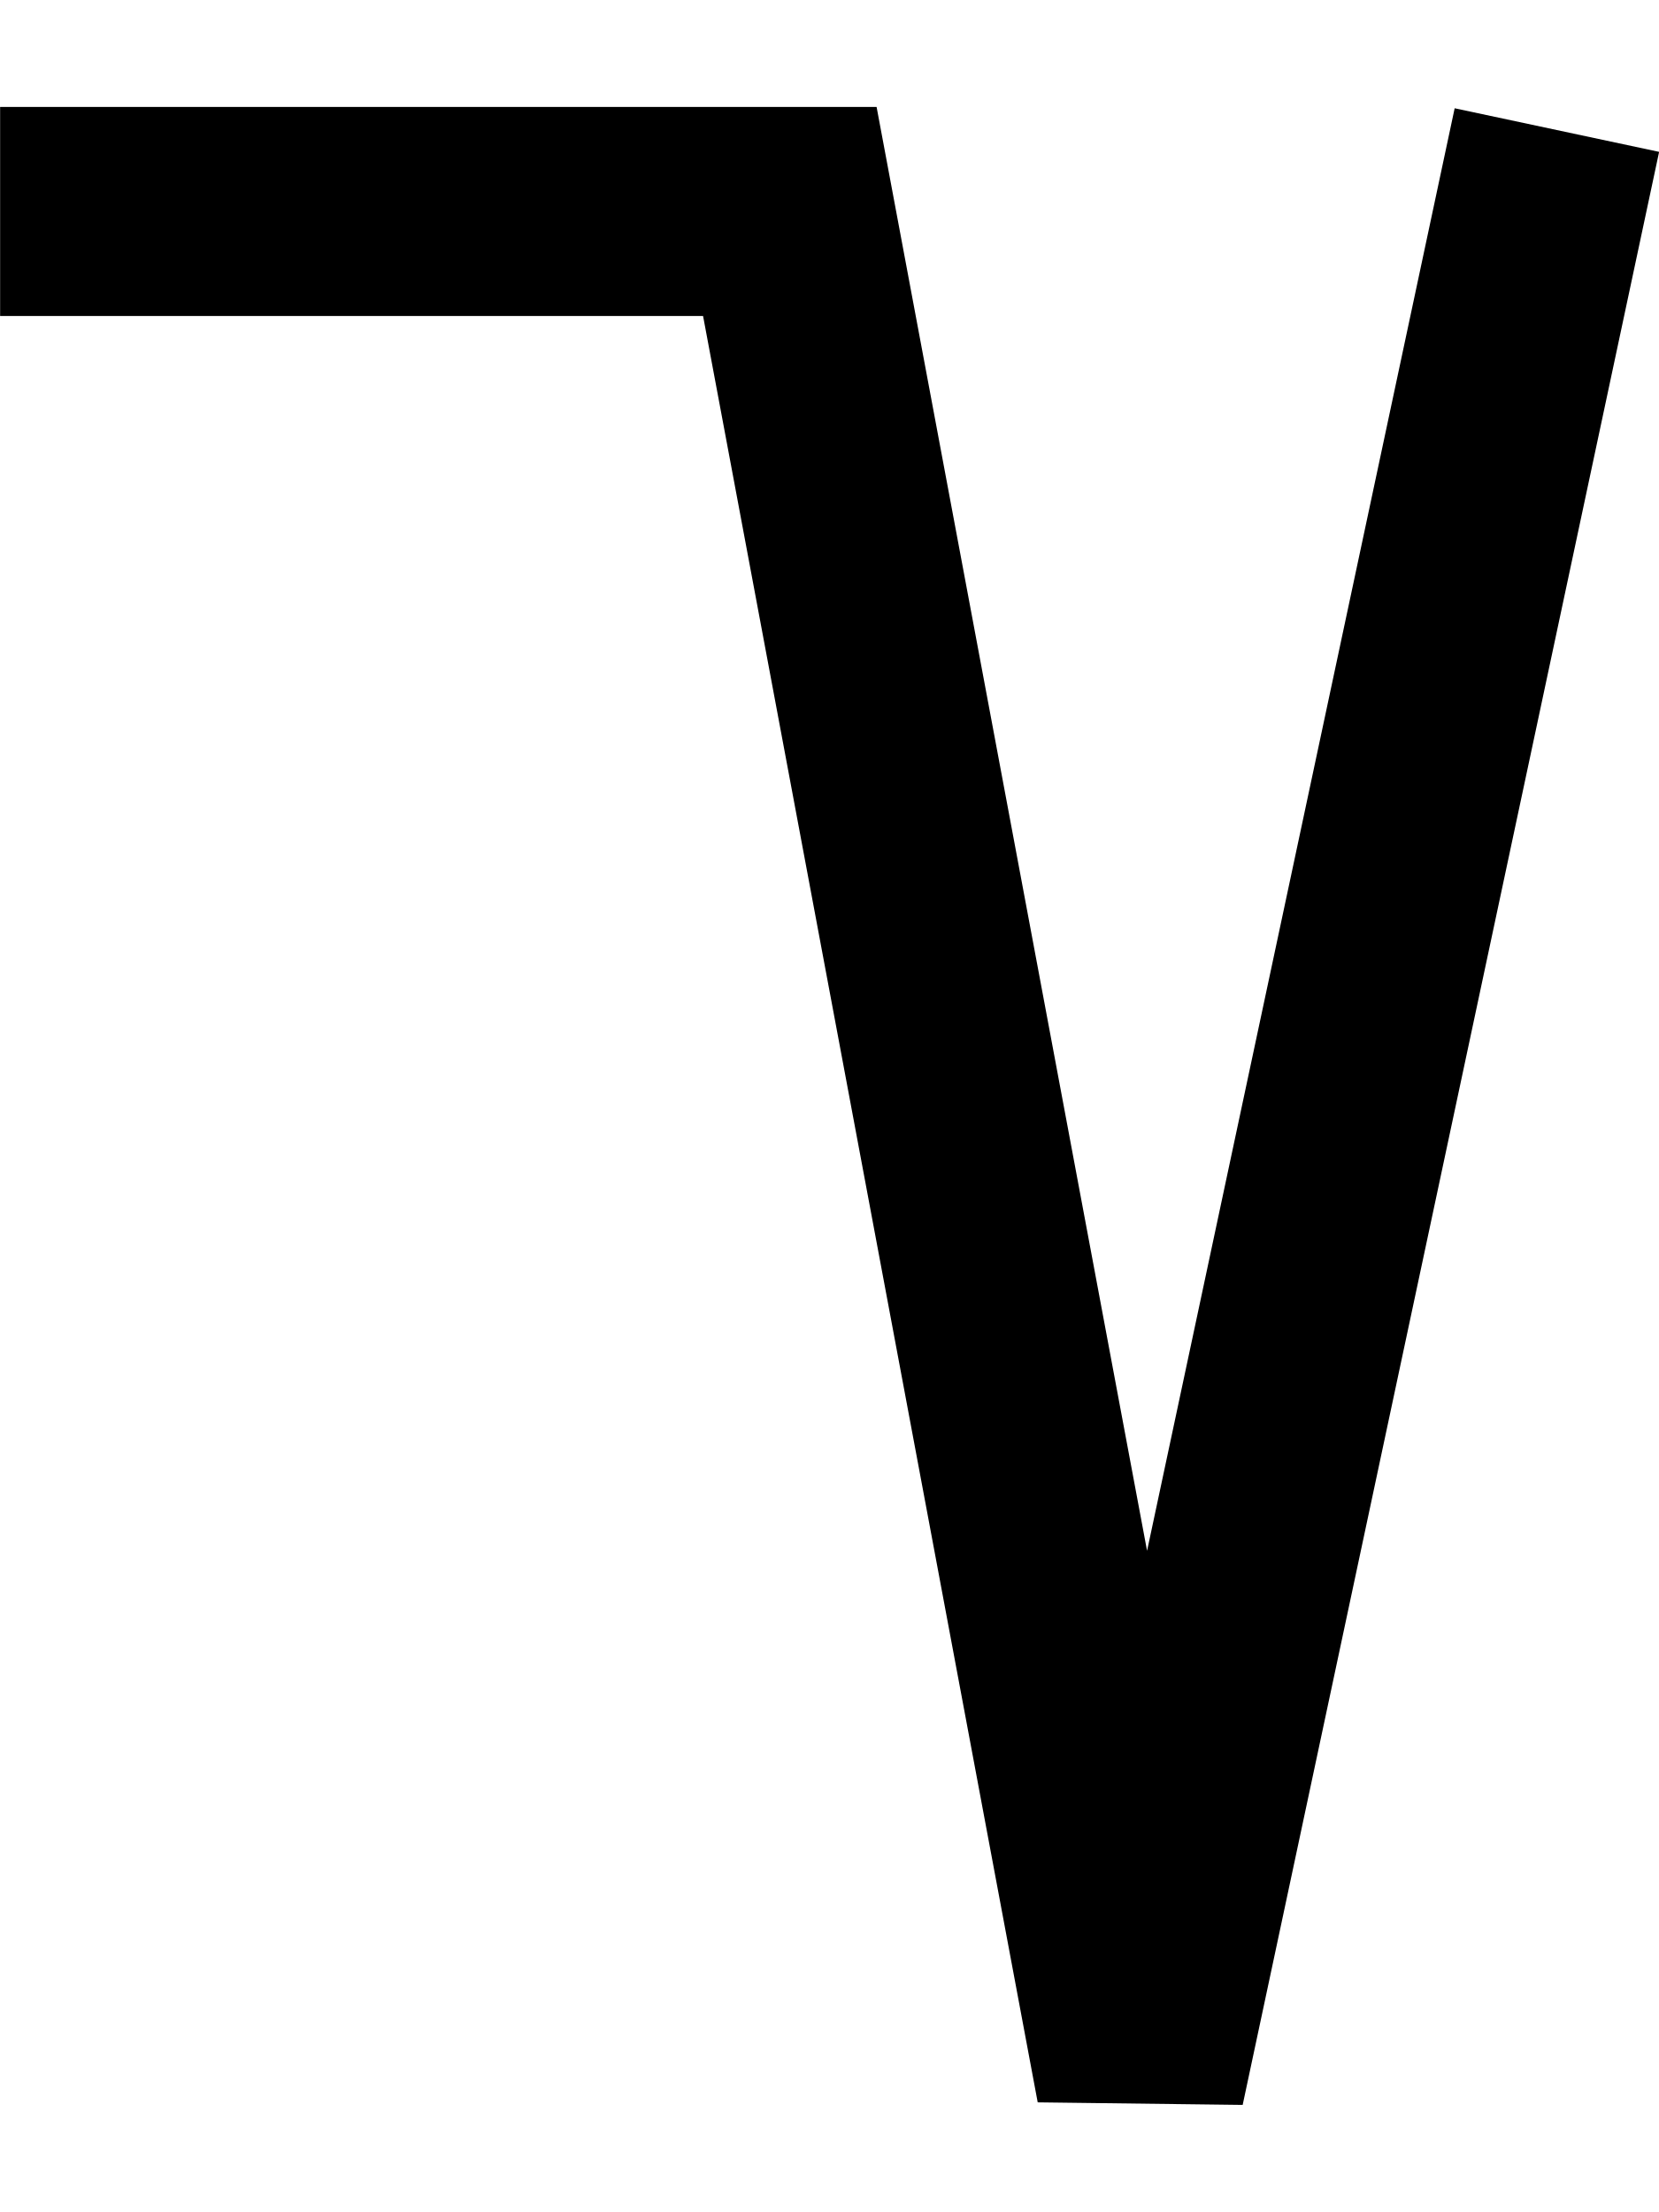
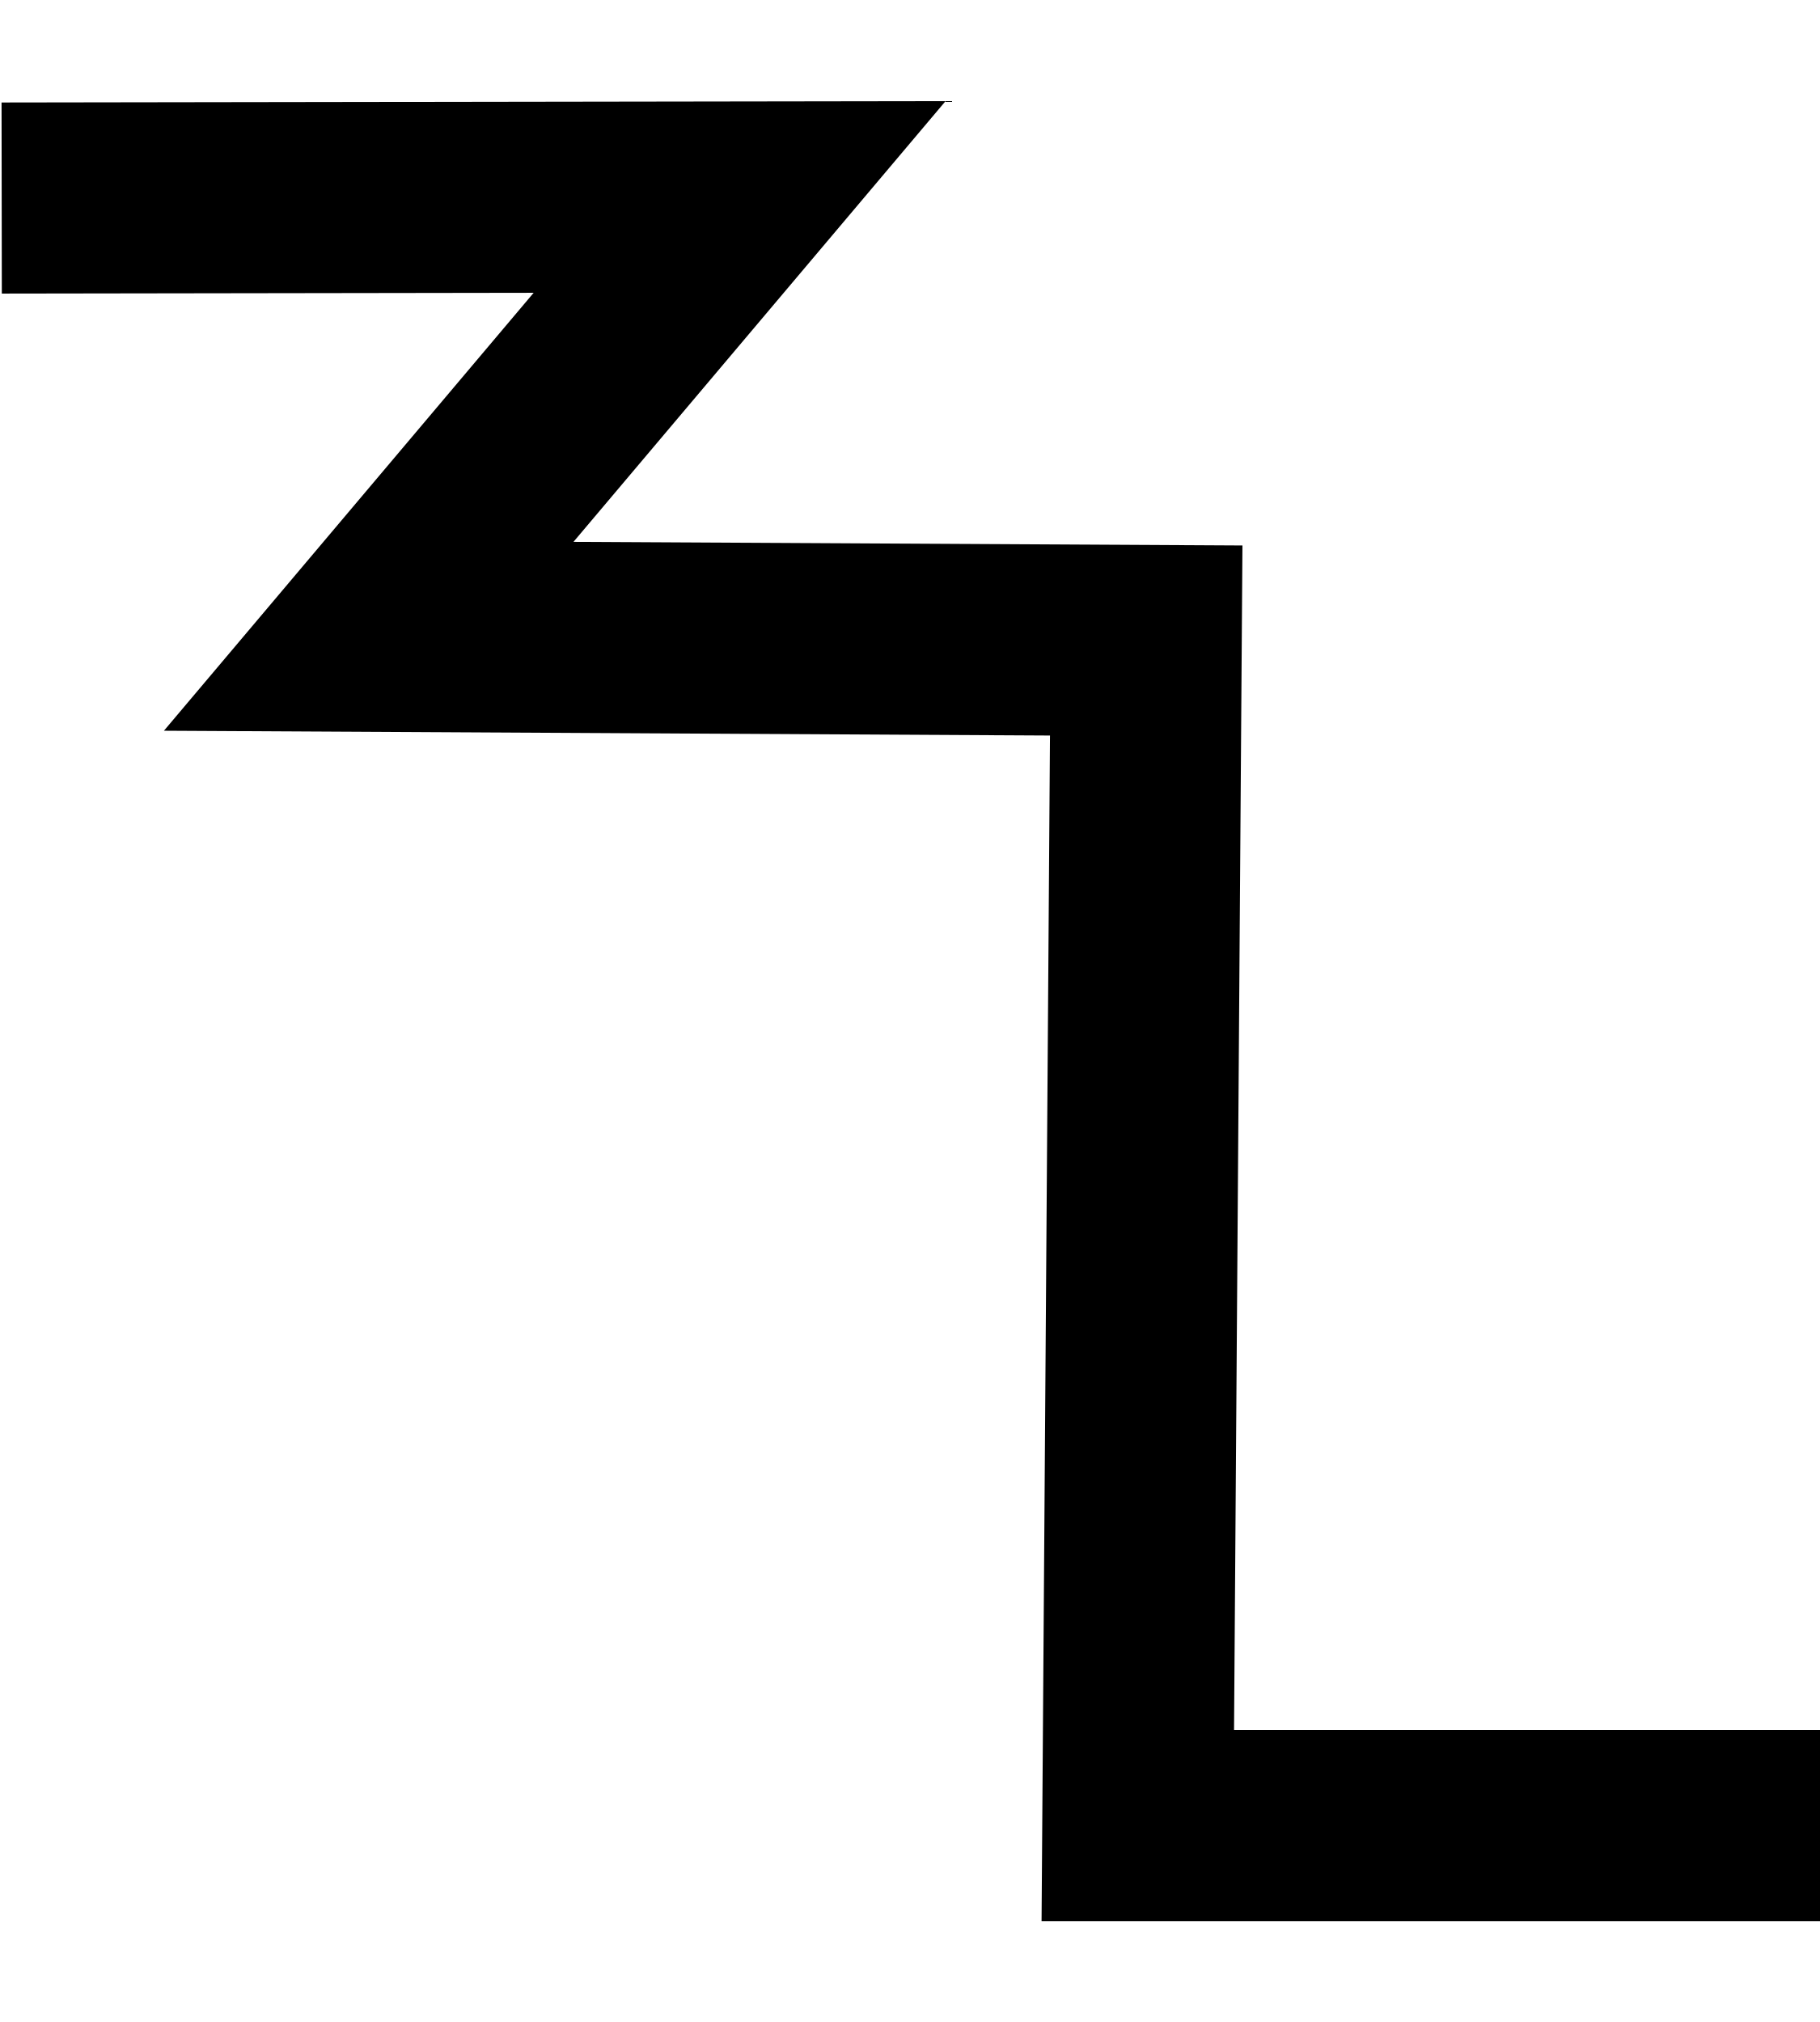
- <svg xmlns="http://www.w3.org/2000/svg" width="15" height="20" viewBox="0 0 15 20" version="1.1" id="svg3807">
+ <svg xmlns="http://www.w3.org/2000/svg" width="18" height="20" viewBox="0 0 18 20" version="1.1" id="svg3807">
  <g id="layer L1" transform="translate(0,10)">
    <g transform="translate(0,0)">
-       <g transform="translate(0,0)">
-         <g id="layer1" transform="translate(0,-291.7083)">
-           <g transform="matrix(1.172932,0,0,-0.9520283,-583.8196,-1486.07)" id="g10351" style="stroke-width:1.788;stroke-miterlimit:4;stroke-dasharray:none">
-             <g transform="matrix(0.9094024,0,0,1.120415,45.09442,226.1223)" id="g10351-0" style="stroke-width:1.789;stroke-miterlimit:4;stroke-dasharray:none">
-               <g id="g2601" transform="matrix(0.8925618,0,0,0.8925266,53.47671,-202.8362)" style="stroke-width:2.005">
-                 <g transform="matrix(1.120371,0,0,1.120415,-103.276,239.3698)" id="g10356">
-                   <path style="fill:none;fill-rule:evenodd;stroke:#000000;stroke-width:1.772;stroke-linecap:butt;stroke-linejoin:miter;stroke-miterlimit:4;stroke-dasharray:none;stroke-opacity:1" d="m 549.644,-1871.022 -3.53,-16.555 -2.972,15.865 h -6.694" id="path4186-6-7-94-7-8-3-4-9-6-9-9-8-7-3-2" />
+       <g id="layer1" transform="translate(0,-291.7083)">
+         <g transform="matrix(1.172932,0,0,-0.9520283,-583.8196,-1486.07)" id="g10351" style="stroke-width:1.788;stroke-miterlimit:4;stroke-dasharray:none">
+           <g transform="matrix(0.9094024,0,0,1.120415,45.09442,226.1223)" id="g10351-0" style="stroke-width:1.789;stroke-miterlimit:4;stroke-dasharray:none">
+             <g id="g2601" transform="matrix(0.8925618,0,0,0.8925266,53.47671,-202.8362)" style="stroke-width:2.005">
+               <g transform="matrix(0.9161032,0,0,-0.9078513,101.9969,-4745.411)" id="g14246" style="stroke-width:2.177;stroke-miterlimit:4;stroke-dasharray:none">
+                 <g transform="matrix(1.222974,0,0,1.234139,-146.3597,738.2648)" id="g14253">
+                   <g transform="translate(-39.3611,1.9848)" id="g14264" style="stroke-width:1.772;stroke-miterlimit:4;stroke-dasharray:none">
+                     <g id="g10359-10-8" transform="matrix(1,0,0,-1,-52.73343,-5050.882)" style="stroke-width:1.772;stroke-miterlimit:4;stroke-dasharray:none">
+                       <path id="path4186-6-7-94-7-8-3-4-0-7-9-3-9-6-6-0-7" d="m 581.888,-1888.493 h -6.34 l 0.078,10.989 -7.209,0.039 3.439,4.074 -6.842,-0.01" style="fill:none;fill-rule:evenodd;stroke:#000000;stroke-width:1.772;stroke-linecap:butt;stroke-linejoin:miter;stroke-miterlimit:4;stroke-dasharray:none;stroke-opacity:1" />
+                     </g>
+                   </g>
                </g>
              </g>
            </g>
          </g>
        </g>
      </g>
    </g>
  </g>
</svg>
